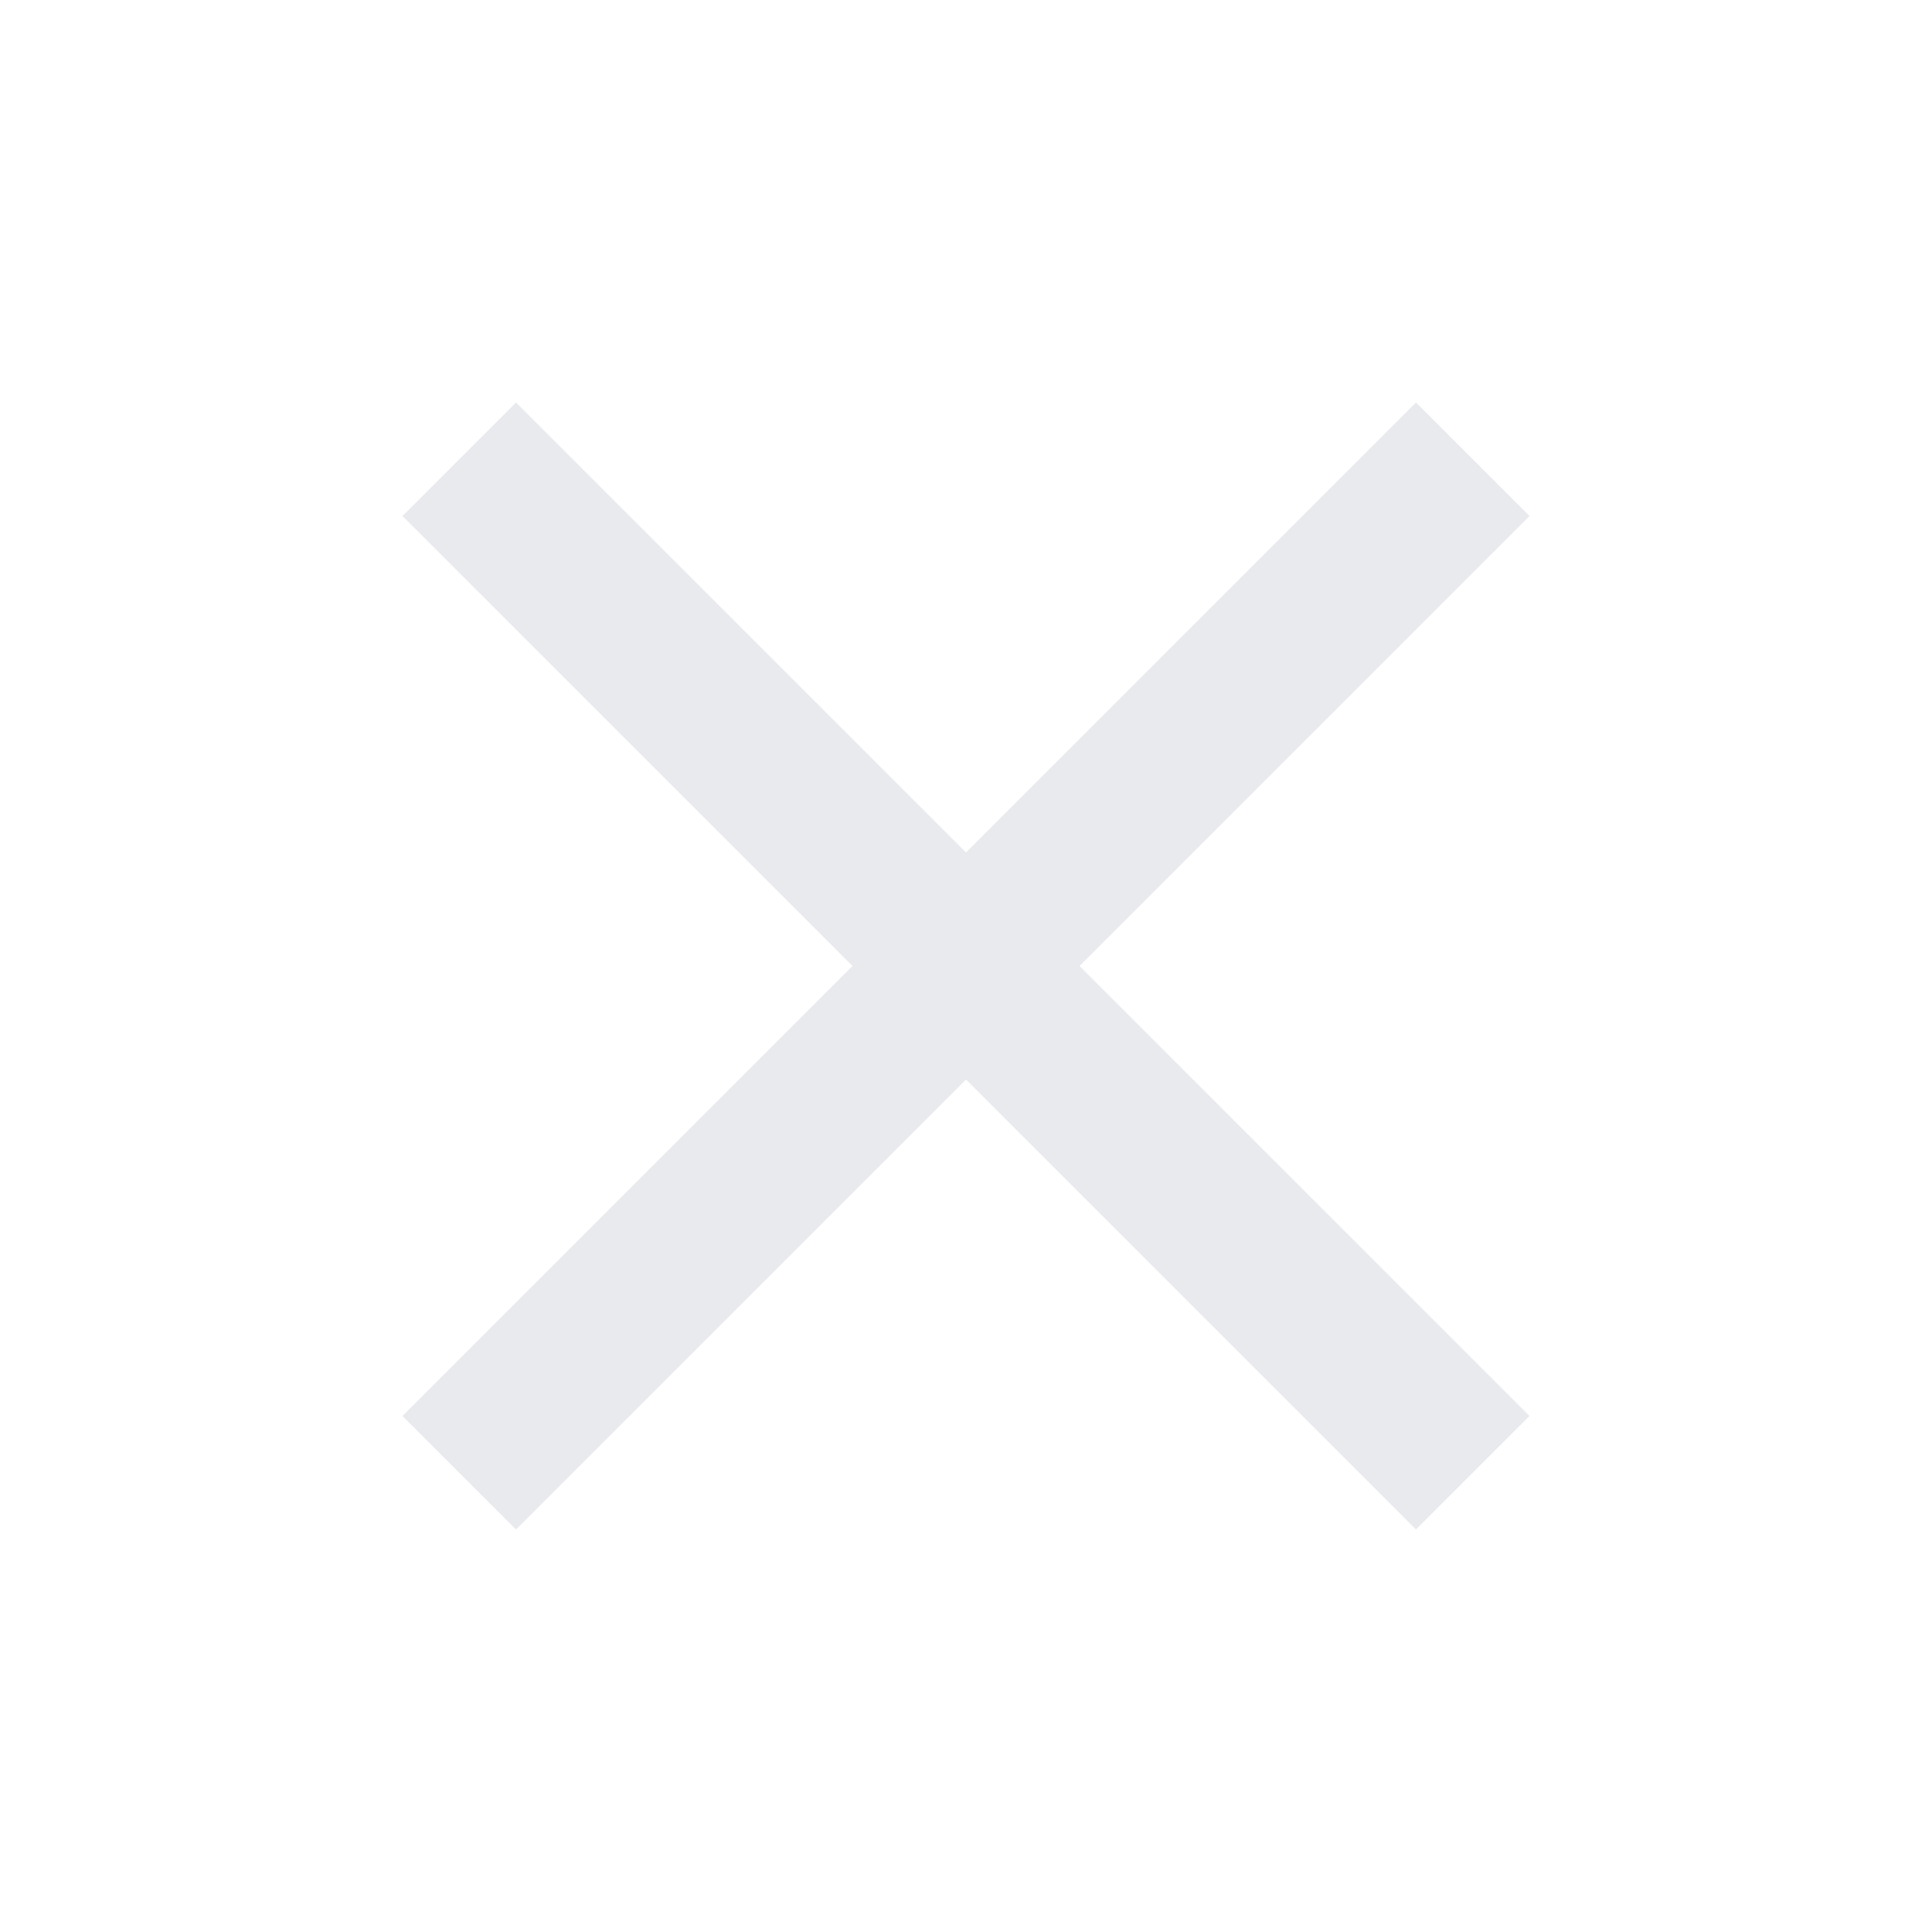
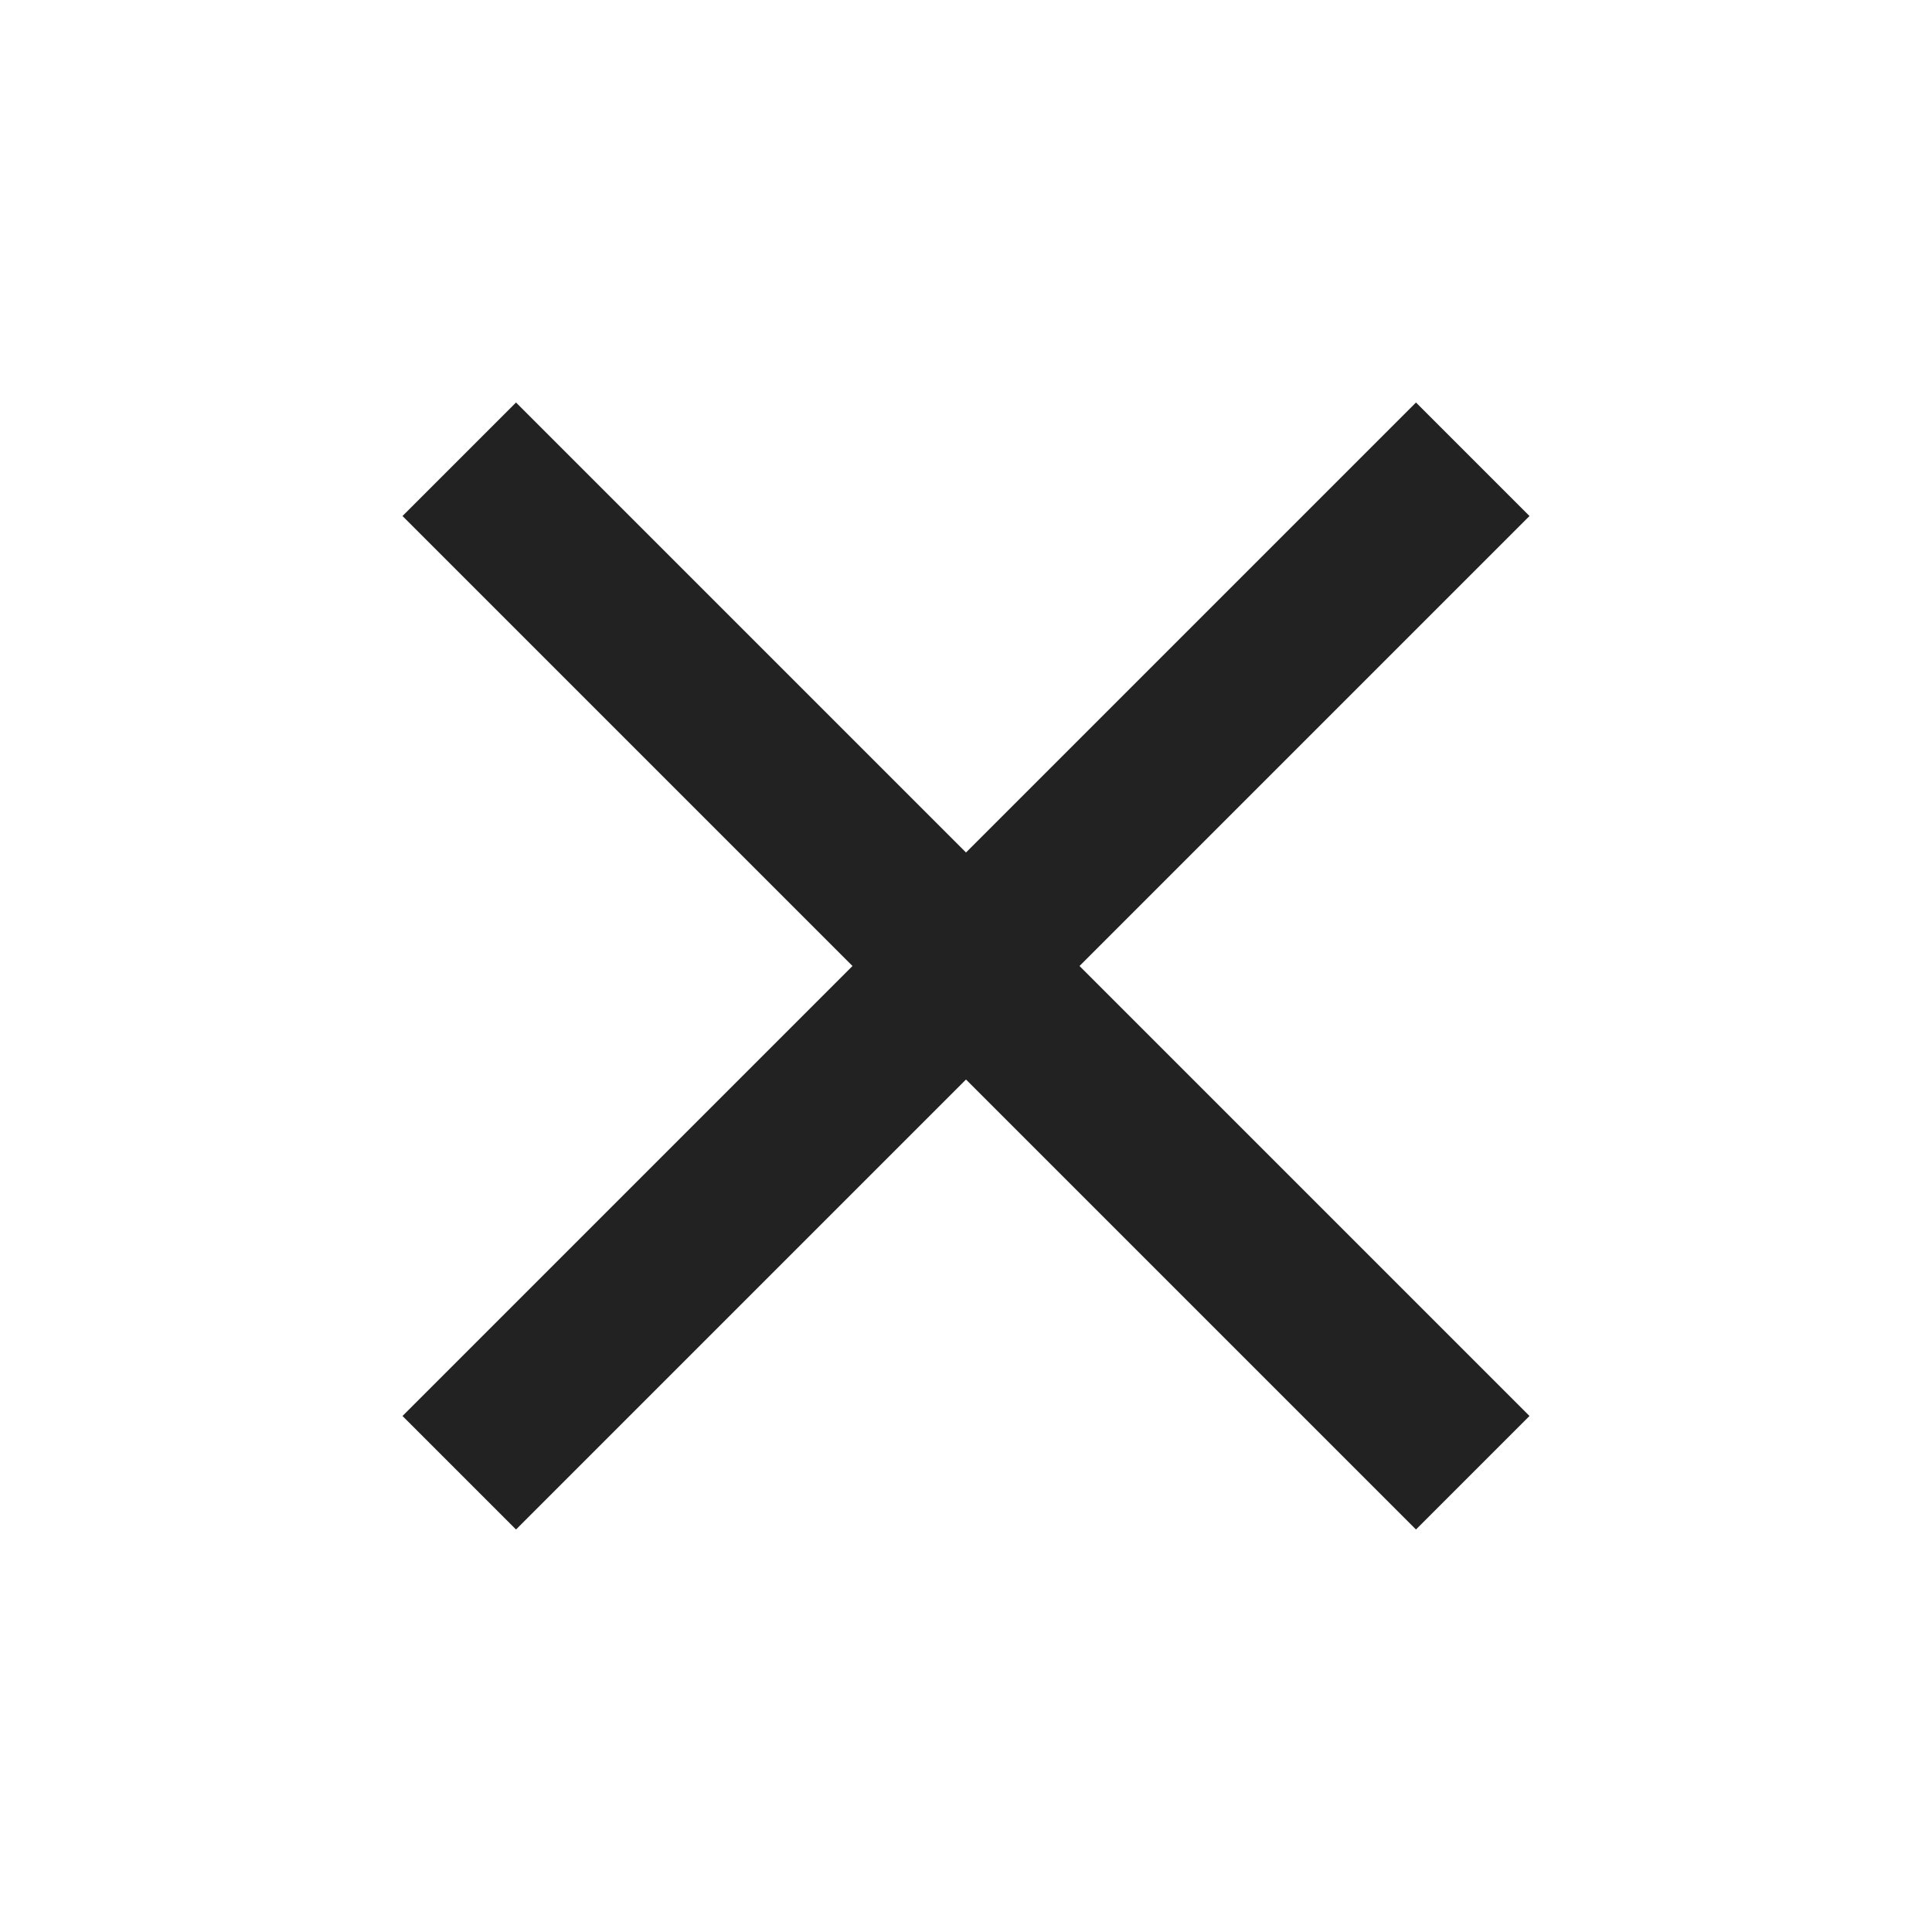
- <svg xmlns="http://www.w3.org/2000/svg" height="24px" viewBox="0 0 24 24" width="24px" fill="#e8eaed">
+ <svg xmlns="http://www.w3.org/2000/svg" height="24px" viewBox="0 0 24 24" width="24px" fill="#222222">
  <path d="M0 0h24v24H0z" fill="none" />
  <path d="M19 6.41L17.59 5 12 10.59 6.41 5 5 6.41 10.59 12 5 17.59 6.41 19 12 13.41 17.59 19 19 17.59 13.41 12z" />
</svg>
